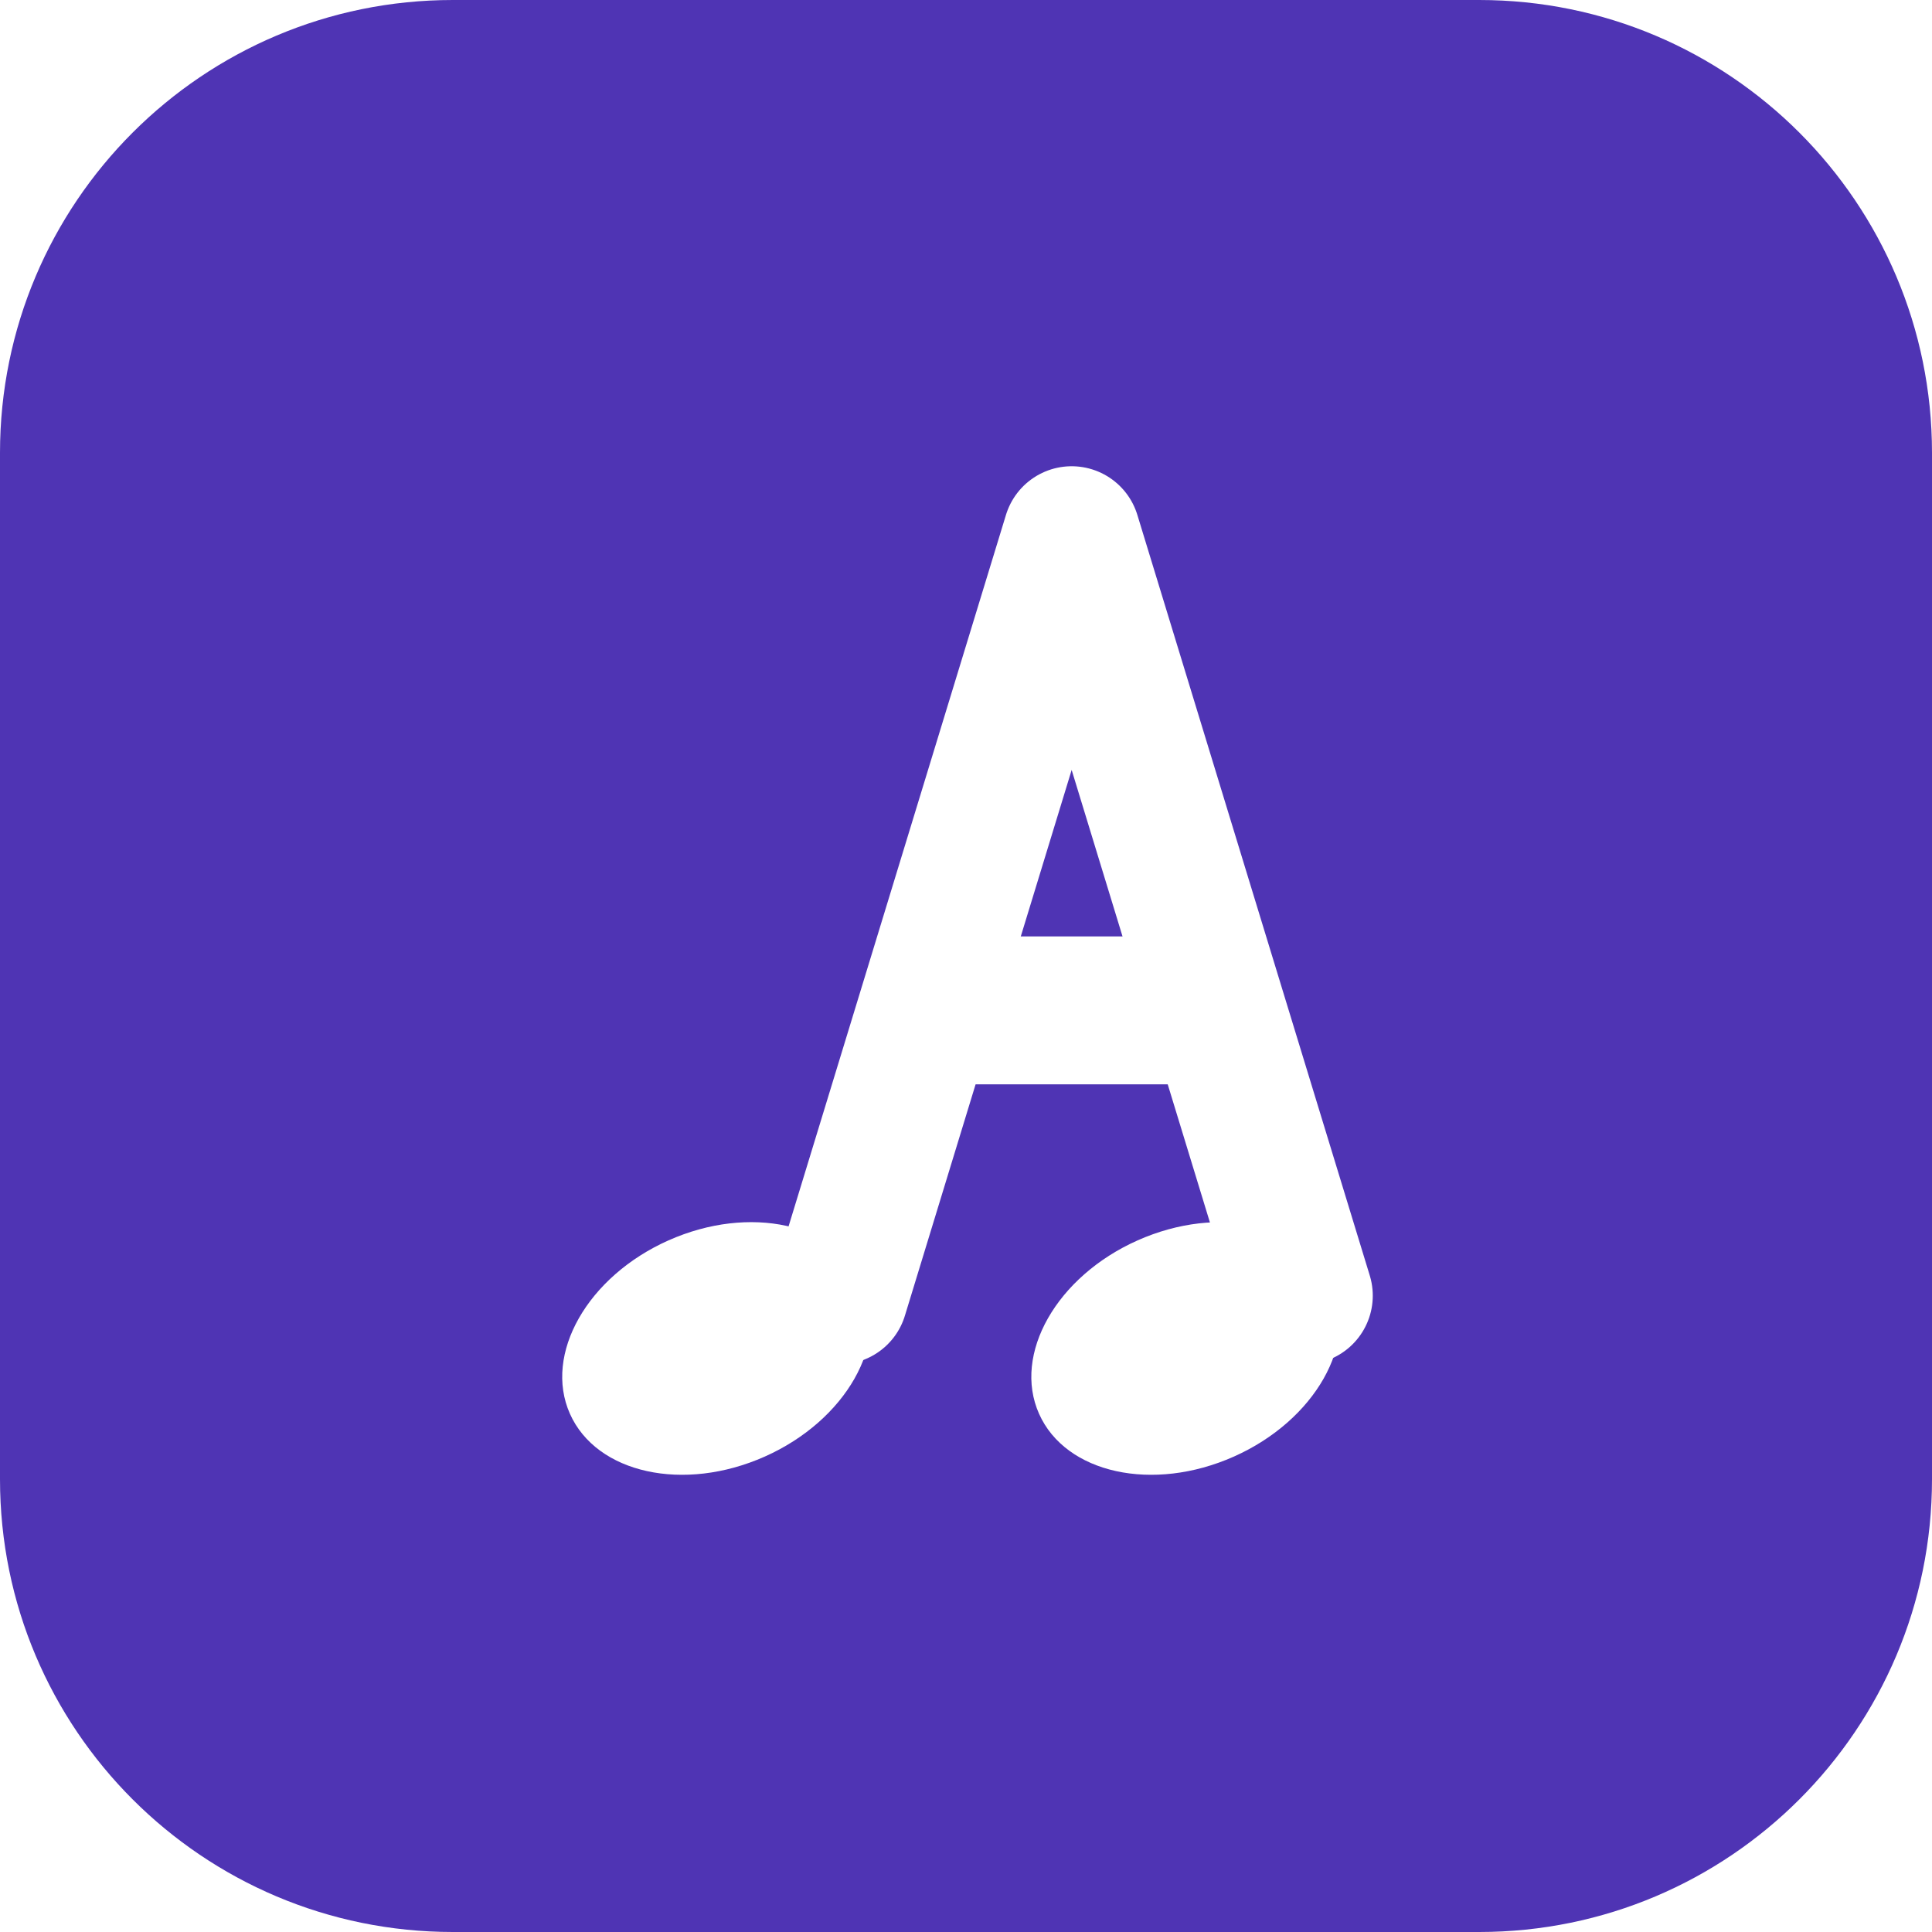
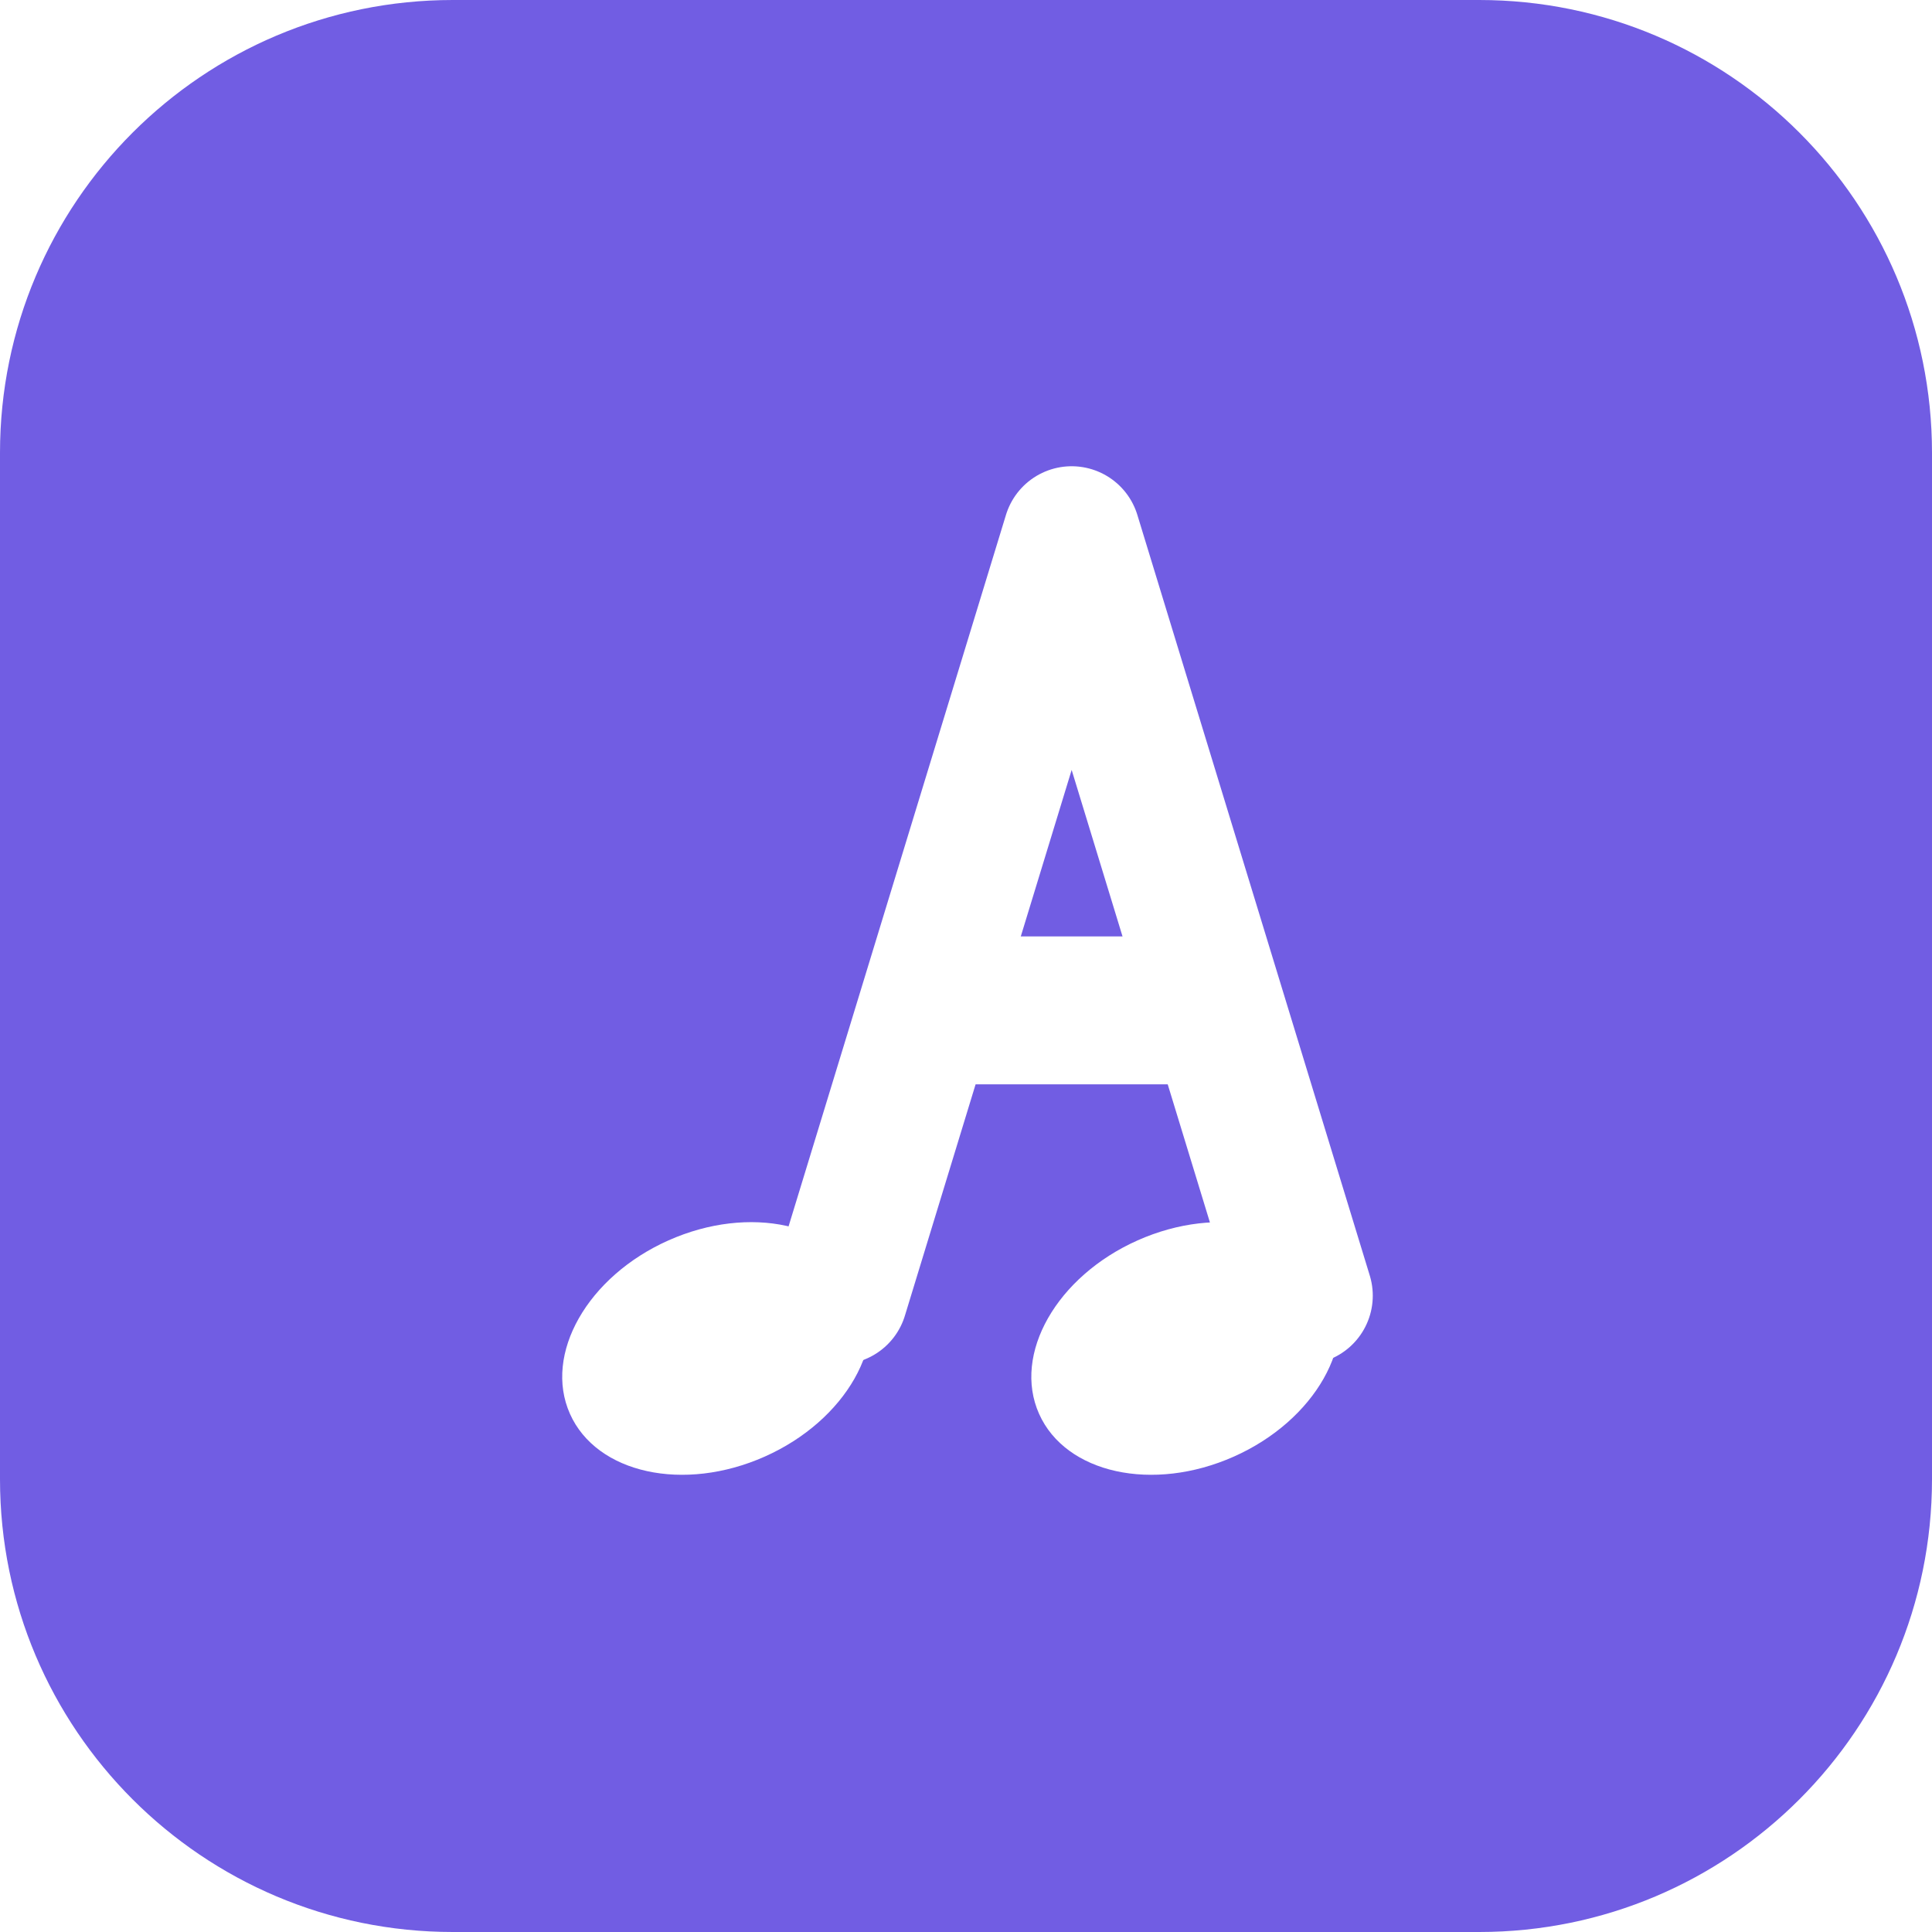
<svg xmlns="http://www.w3.org/2000/svg" viewBox="0 0 64 64">
-   <rect width="64" height="64" rx="15" fill="#4f34b4" />
+   <rect width="64" height="64" rx="15" fill="#715DE3" />
  <g transform="translate(9.6 9.6) scale(.7)" color="#fff">
    <g transform="translate(5 -0.4)">
      <path d="M21 48 32 12 43 48" fill="none" stroke="currentColor" stroke-width="6.5" stroke-linecap="round" stroke-linejoin="round" />
      <path d="M23.6 34.5h16.8" fill="none" stroke="currentColor" stroke-width="7" />
      <ellipse cx="15.2" cy="50.5" rx="7.6" ry="5.6" transform="rotate(-24 15.2 50.5)" fill="currentColor" />
      <ellipse cx="37.4" cy="50.5" rx="7.6" ry="5.6" transform="rotate(-24 37.4 50.5)" fill="currentColor" />
    </g>
  </g>
</svg>
